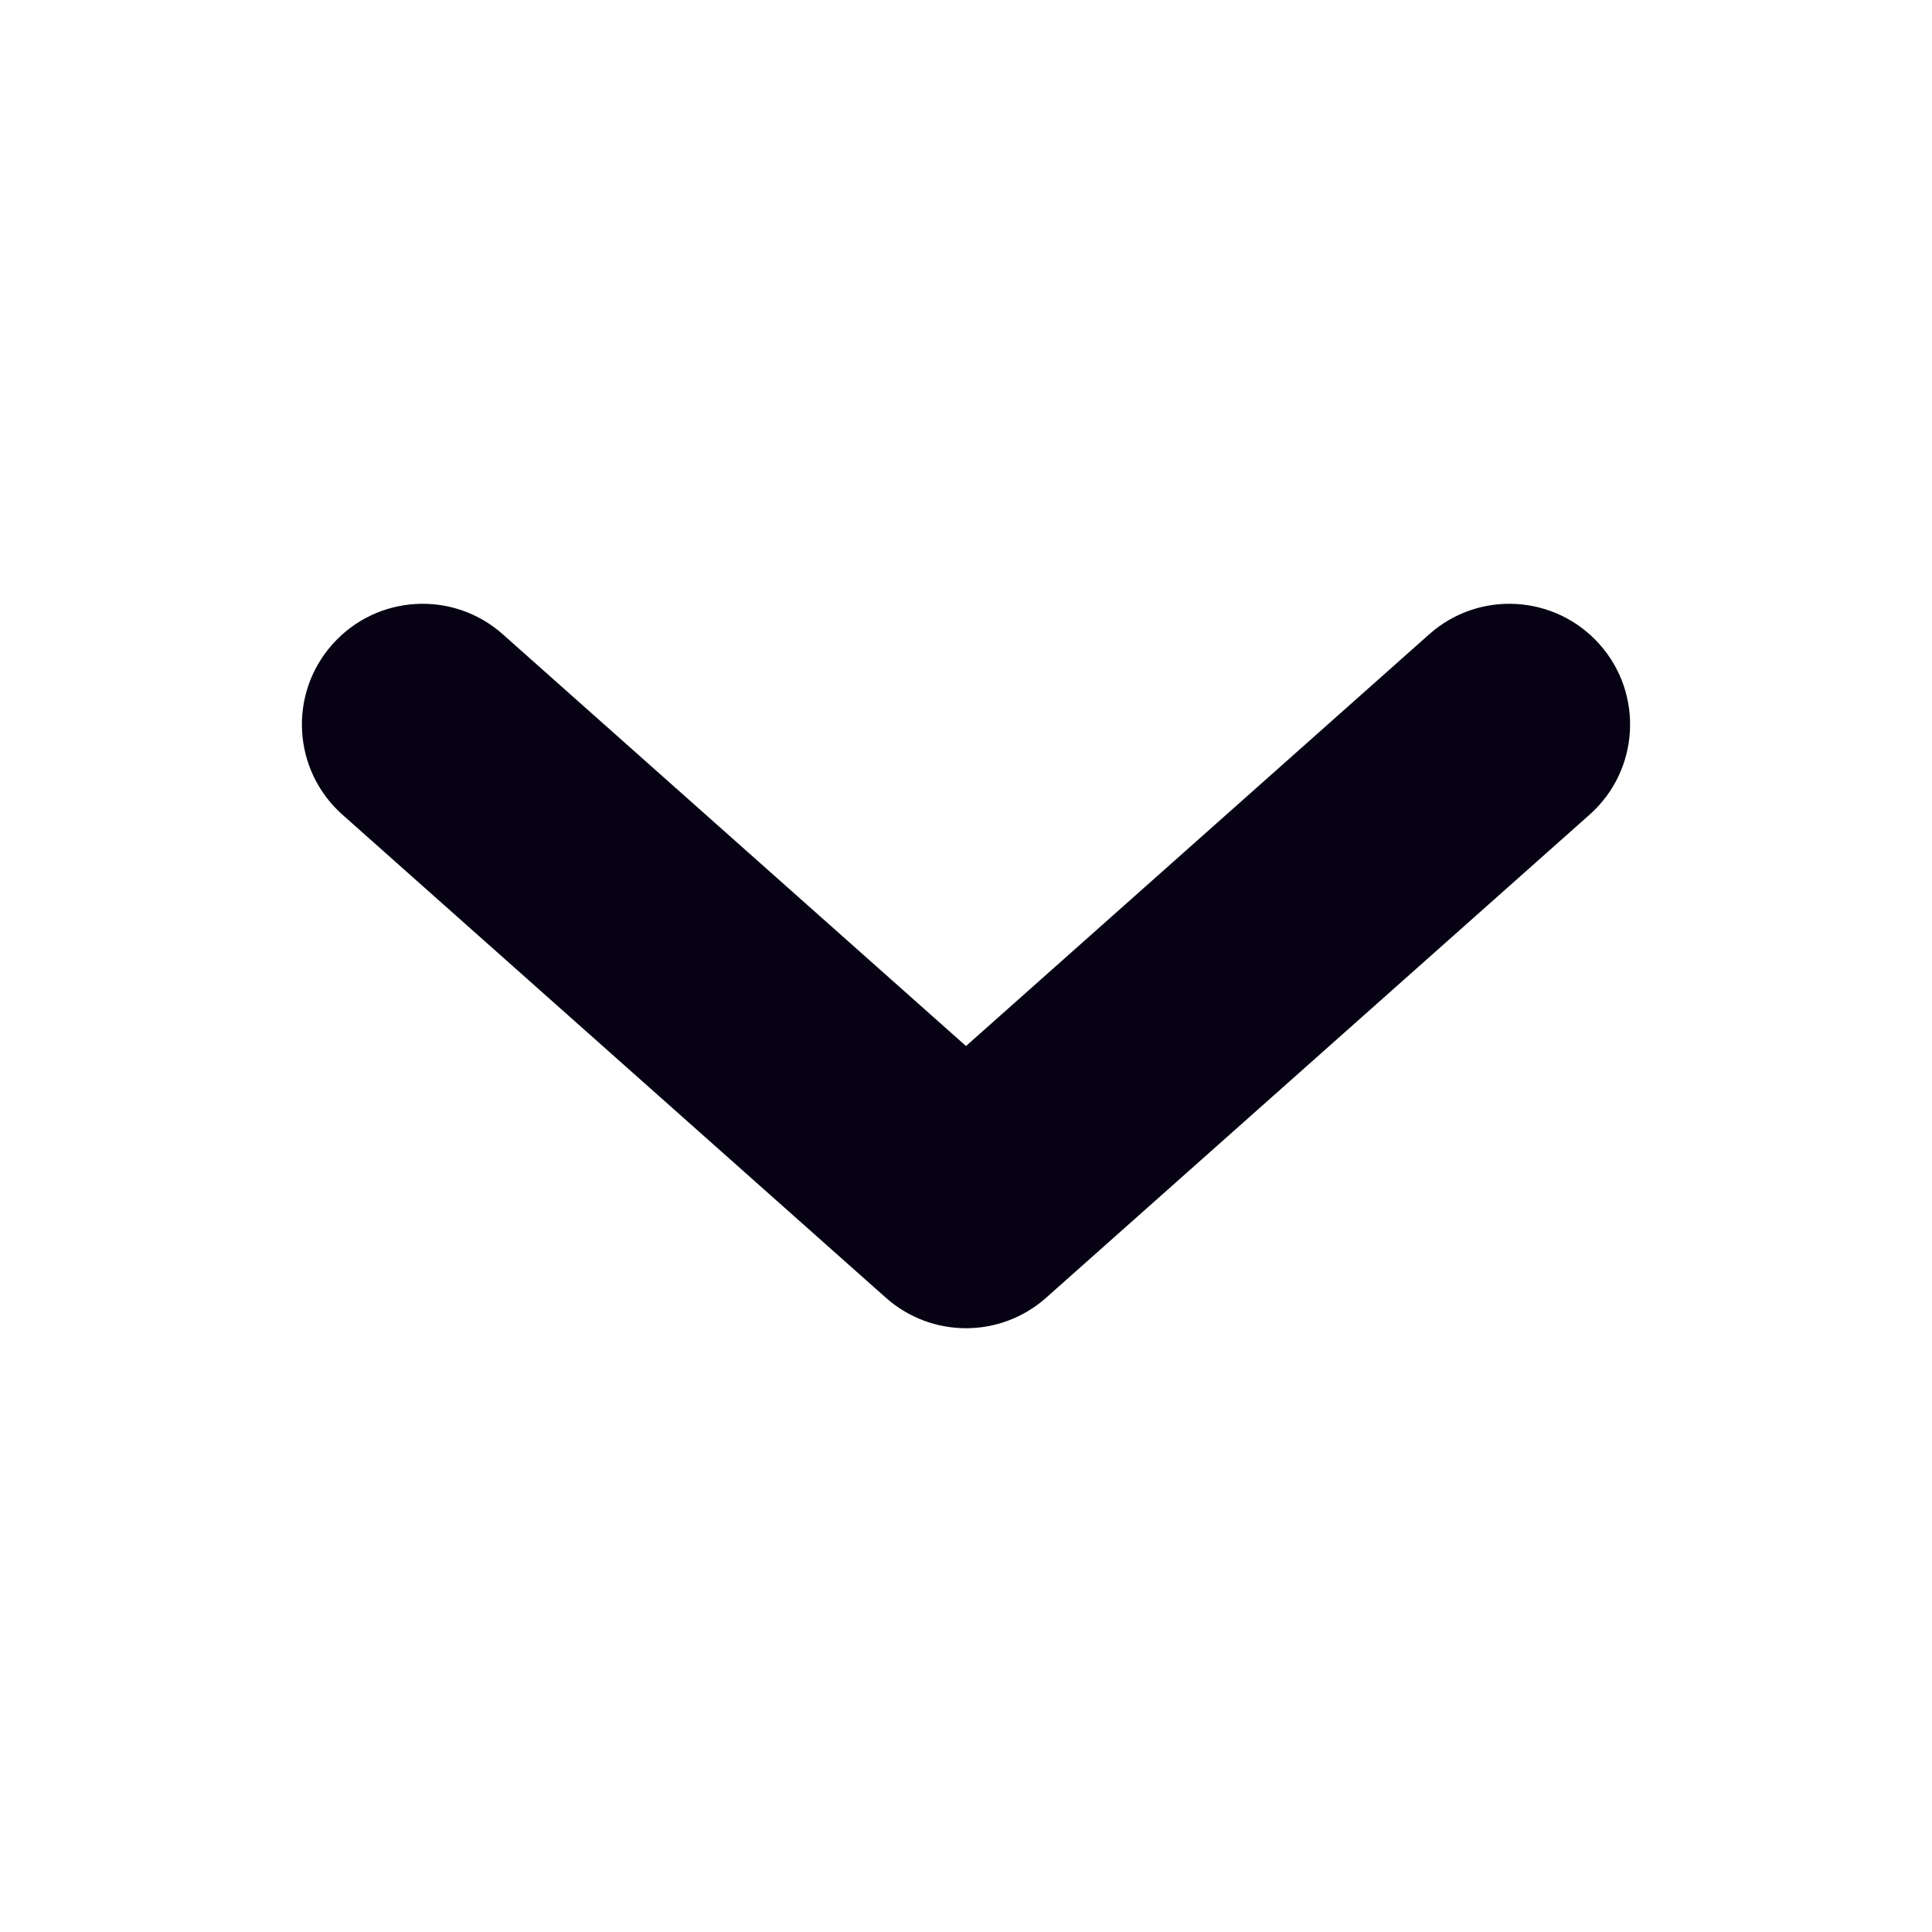
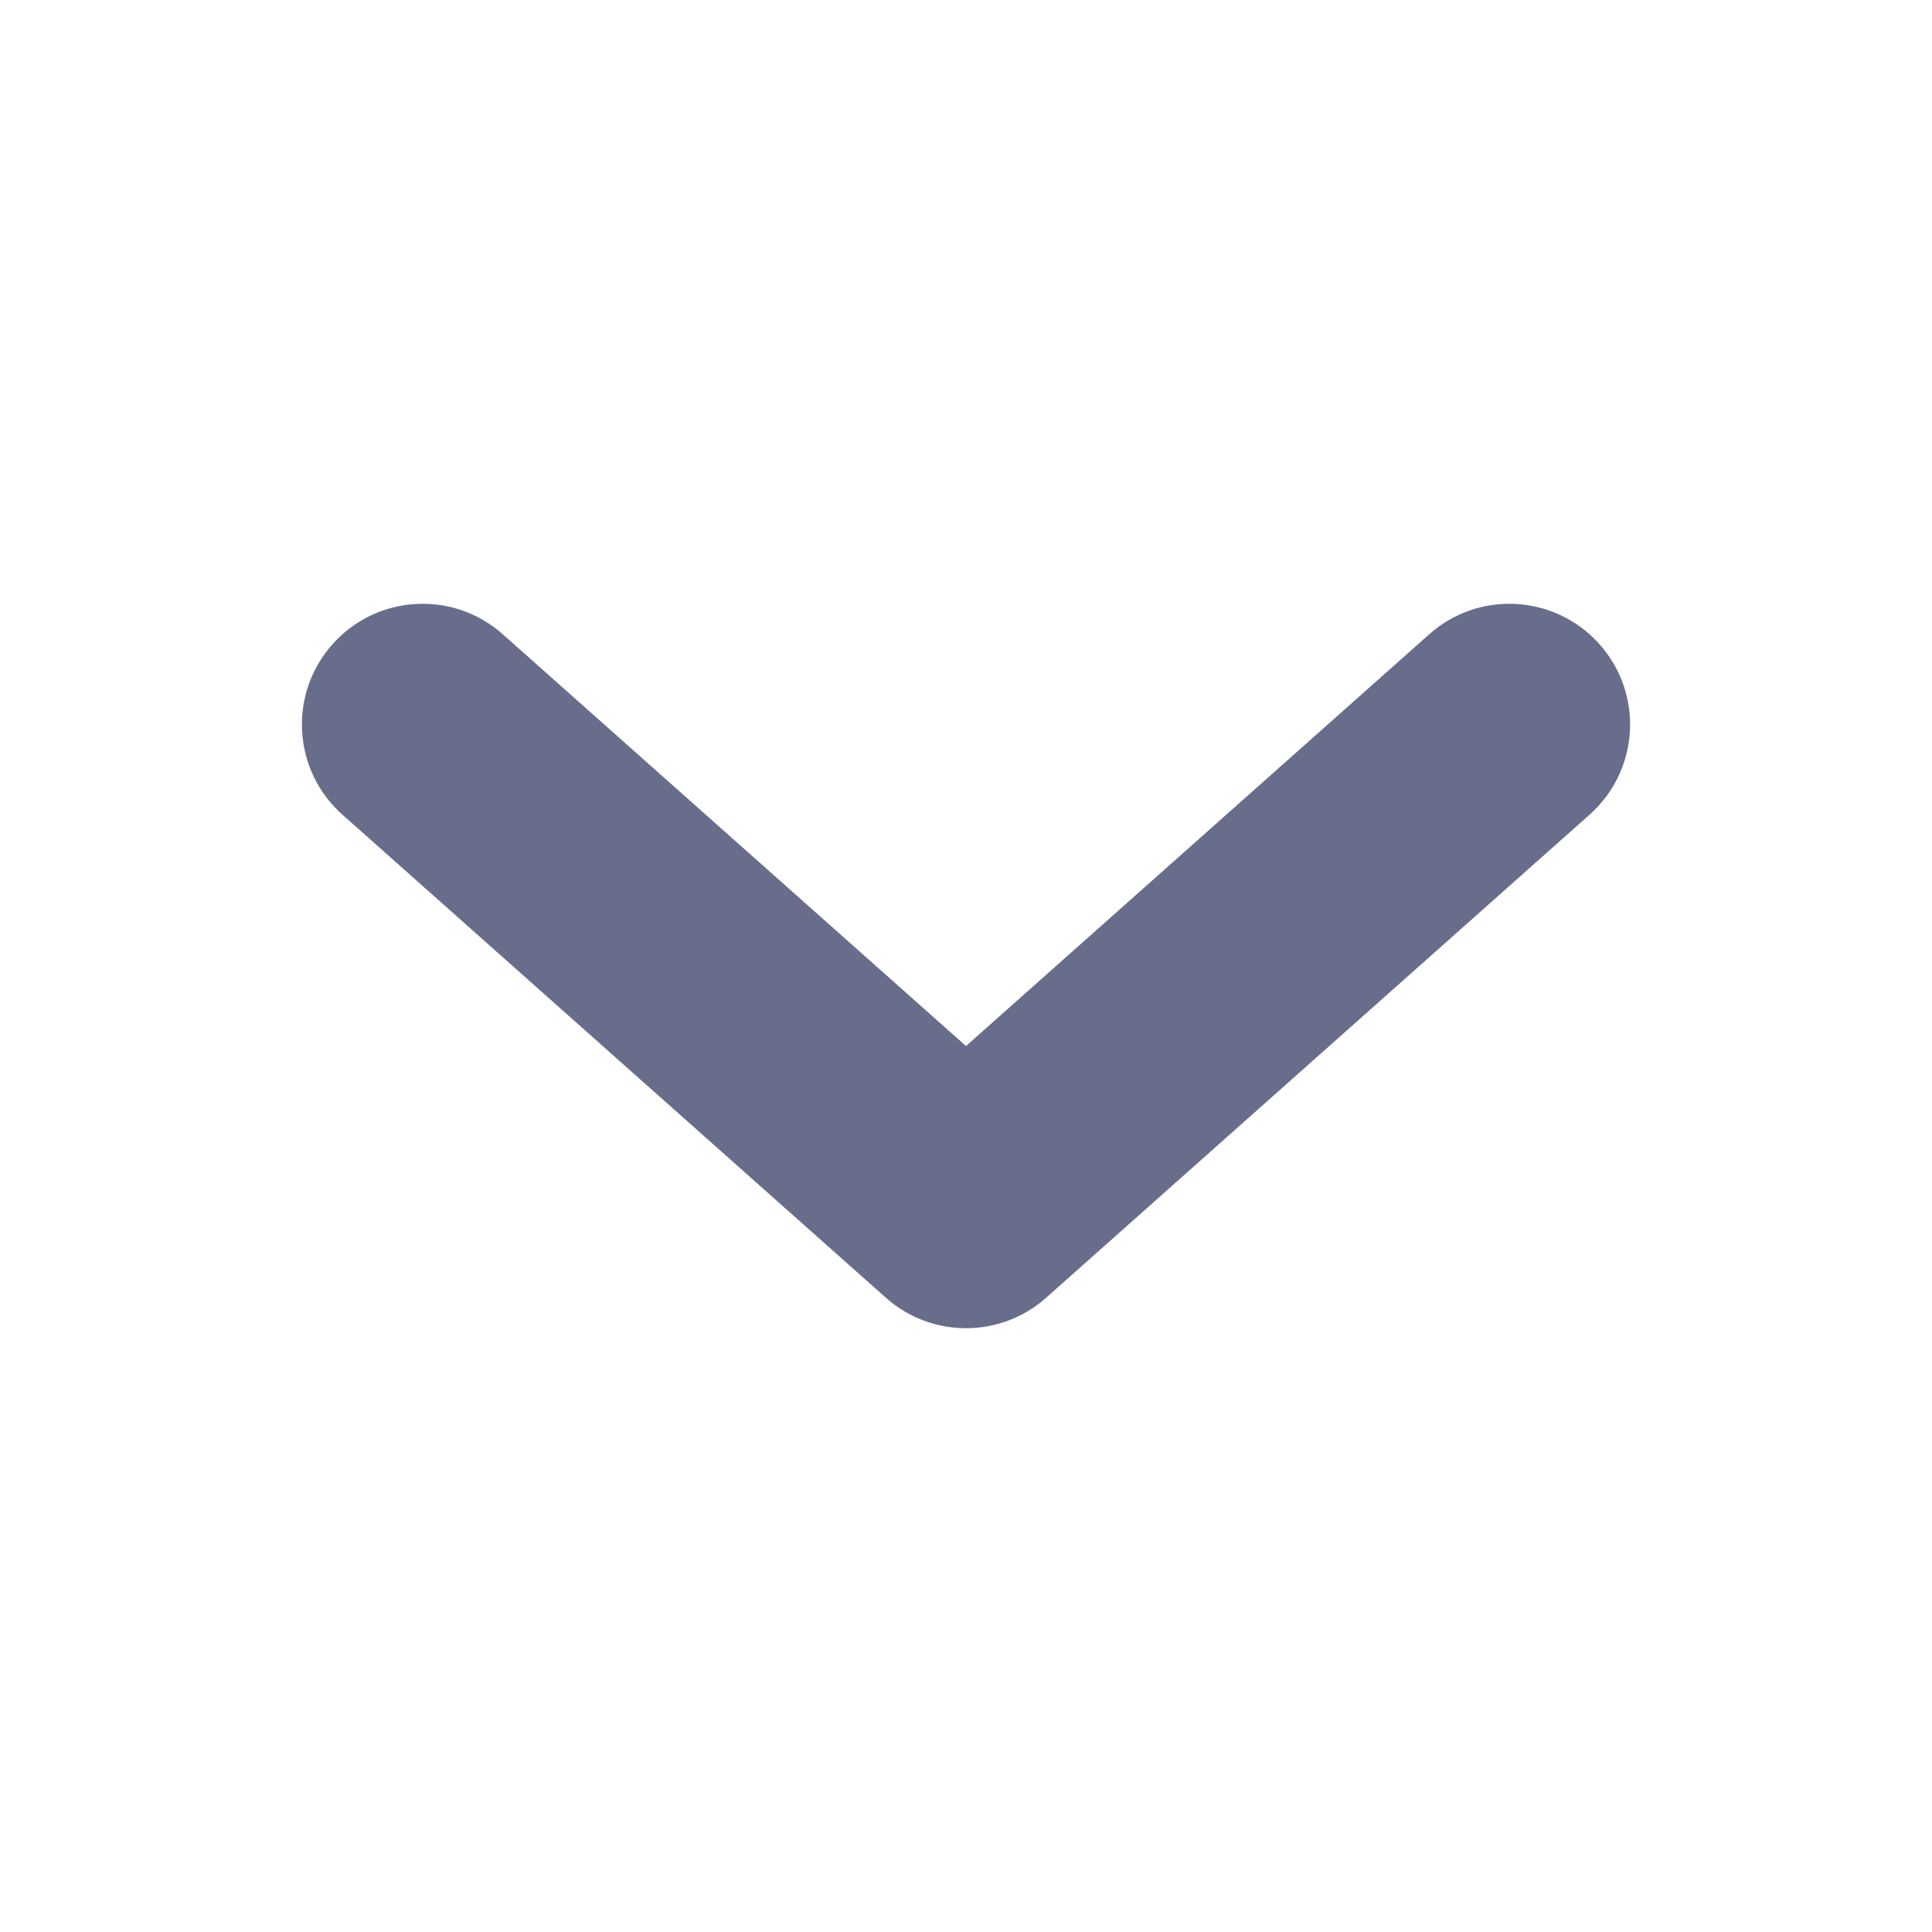
<svg xmlns="http://www.w3.org/2000/svg" width="16" height="16" viewBox="0 0 16 16" fill="none">
-   <path d="M13.164 6.747C13.577 6.38 13.614 5.748 13.247 5.336C12.88 4.923 12.248 4.886 11.836 5.253L13.164 6.747ZM8 10L7.336 10.747C7.715 11.084 8.285 11.084 8.664 10.747L8 10ZM4.164 5.253C3.752 4.886 3.12 4.923 2.753 5.336C2.386 5.748 2.423 6.38 2.836 6.747L4.164 5.253ZM11.836 5.253L7.336 9.253L8.664 10.747L13.164 6.747L11.836 5.253ZM8.664 9.253L4.164 5.253L2.836 6.747L7.336 10.747L8.664 9.253Z" fill="#060213" />
+   <path d="M13.164 6.747C13.577 6.38 13.614 5.748 13.247 5.336C12.88 4.923 12.248 4.886 11.836 5.253L13.164 6.747ZM8 10L7.336 10.747C7.715 11.084 8.285 11.084 8.664 10.747L8 10ZM4.164 5.253C3.752 4.886 3.12 4.923 2.753 5.336C2.386 5.748 2.423 6.38 2.836 6.747L4.164 5.253ZM11.836 5.253L7.336 9.253L8.664 10.747L13.164 6.747L11.836 5.253ZM8.664 9.253L4.164 5.253L2.836 6.747L7.336 10.747L8.664 9.253Z" fill="#696D8C" />
</svg>
